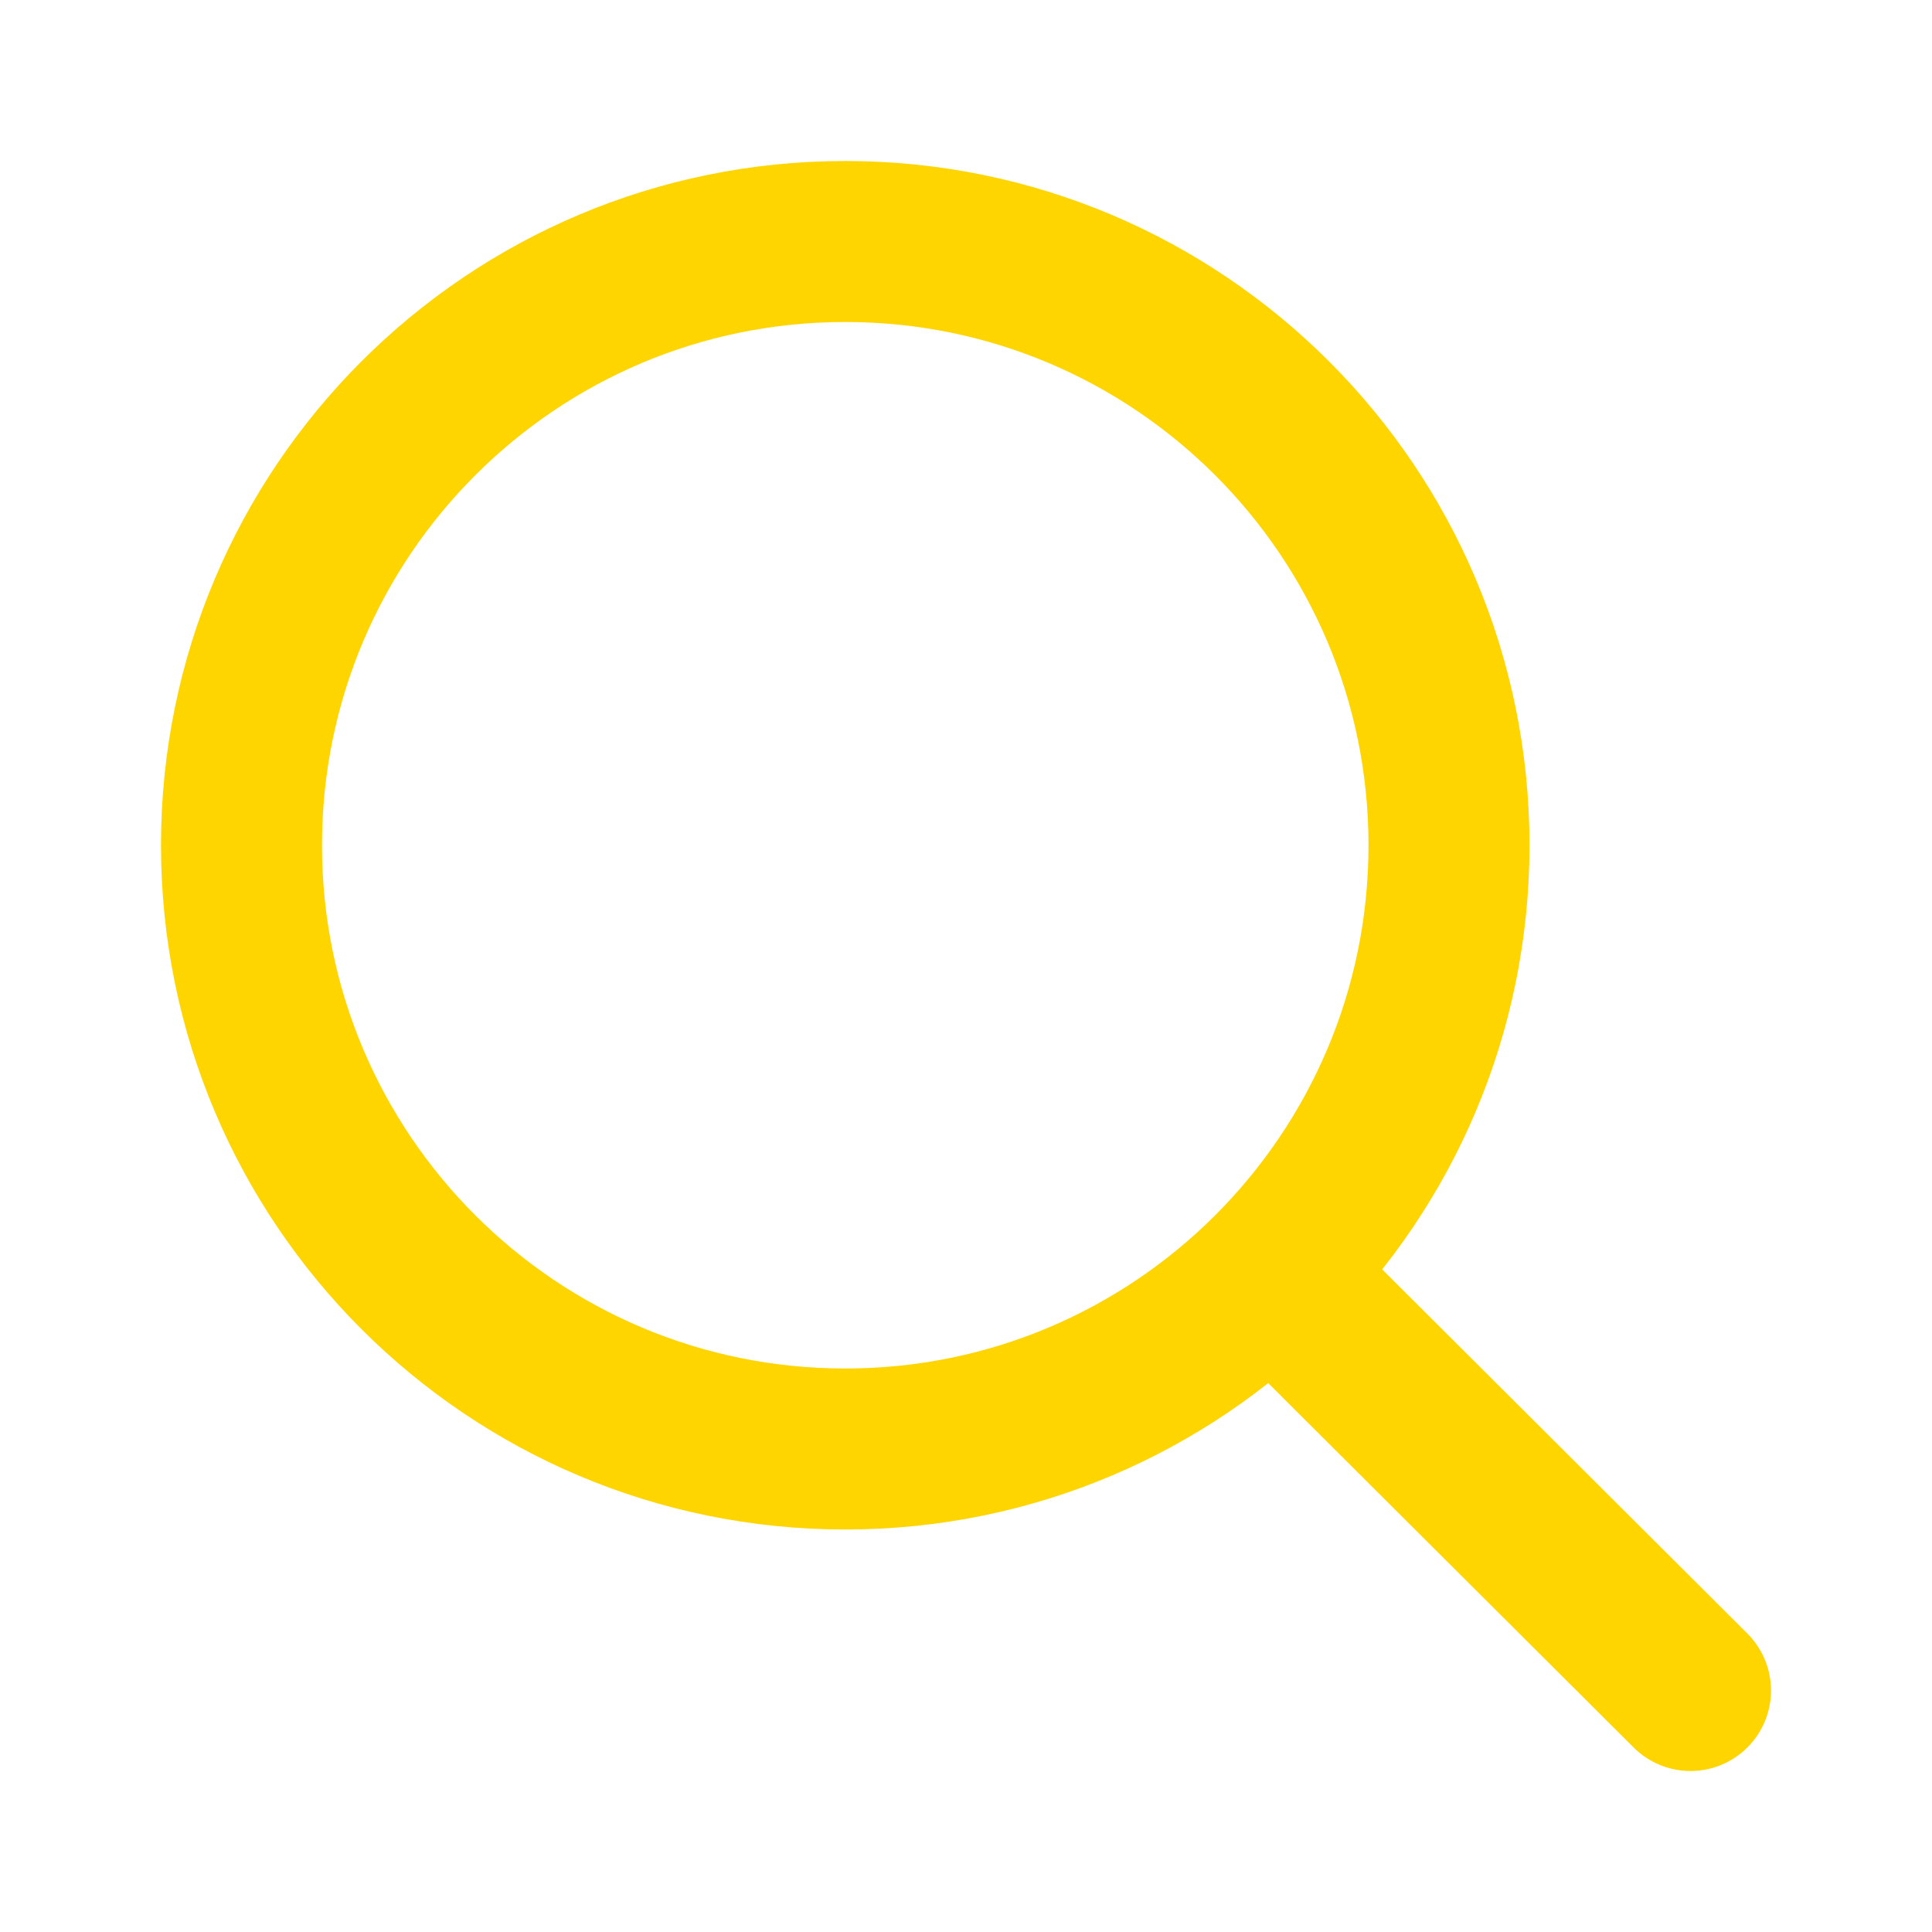
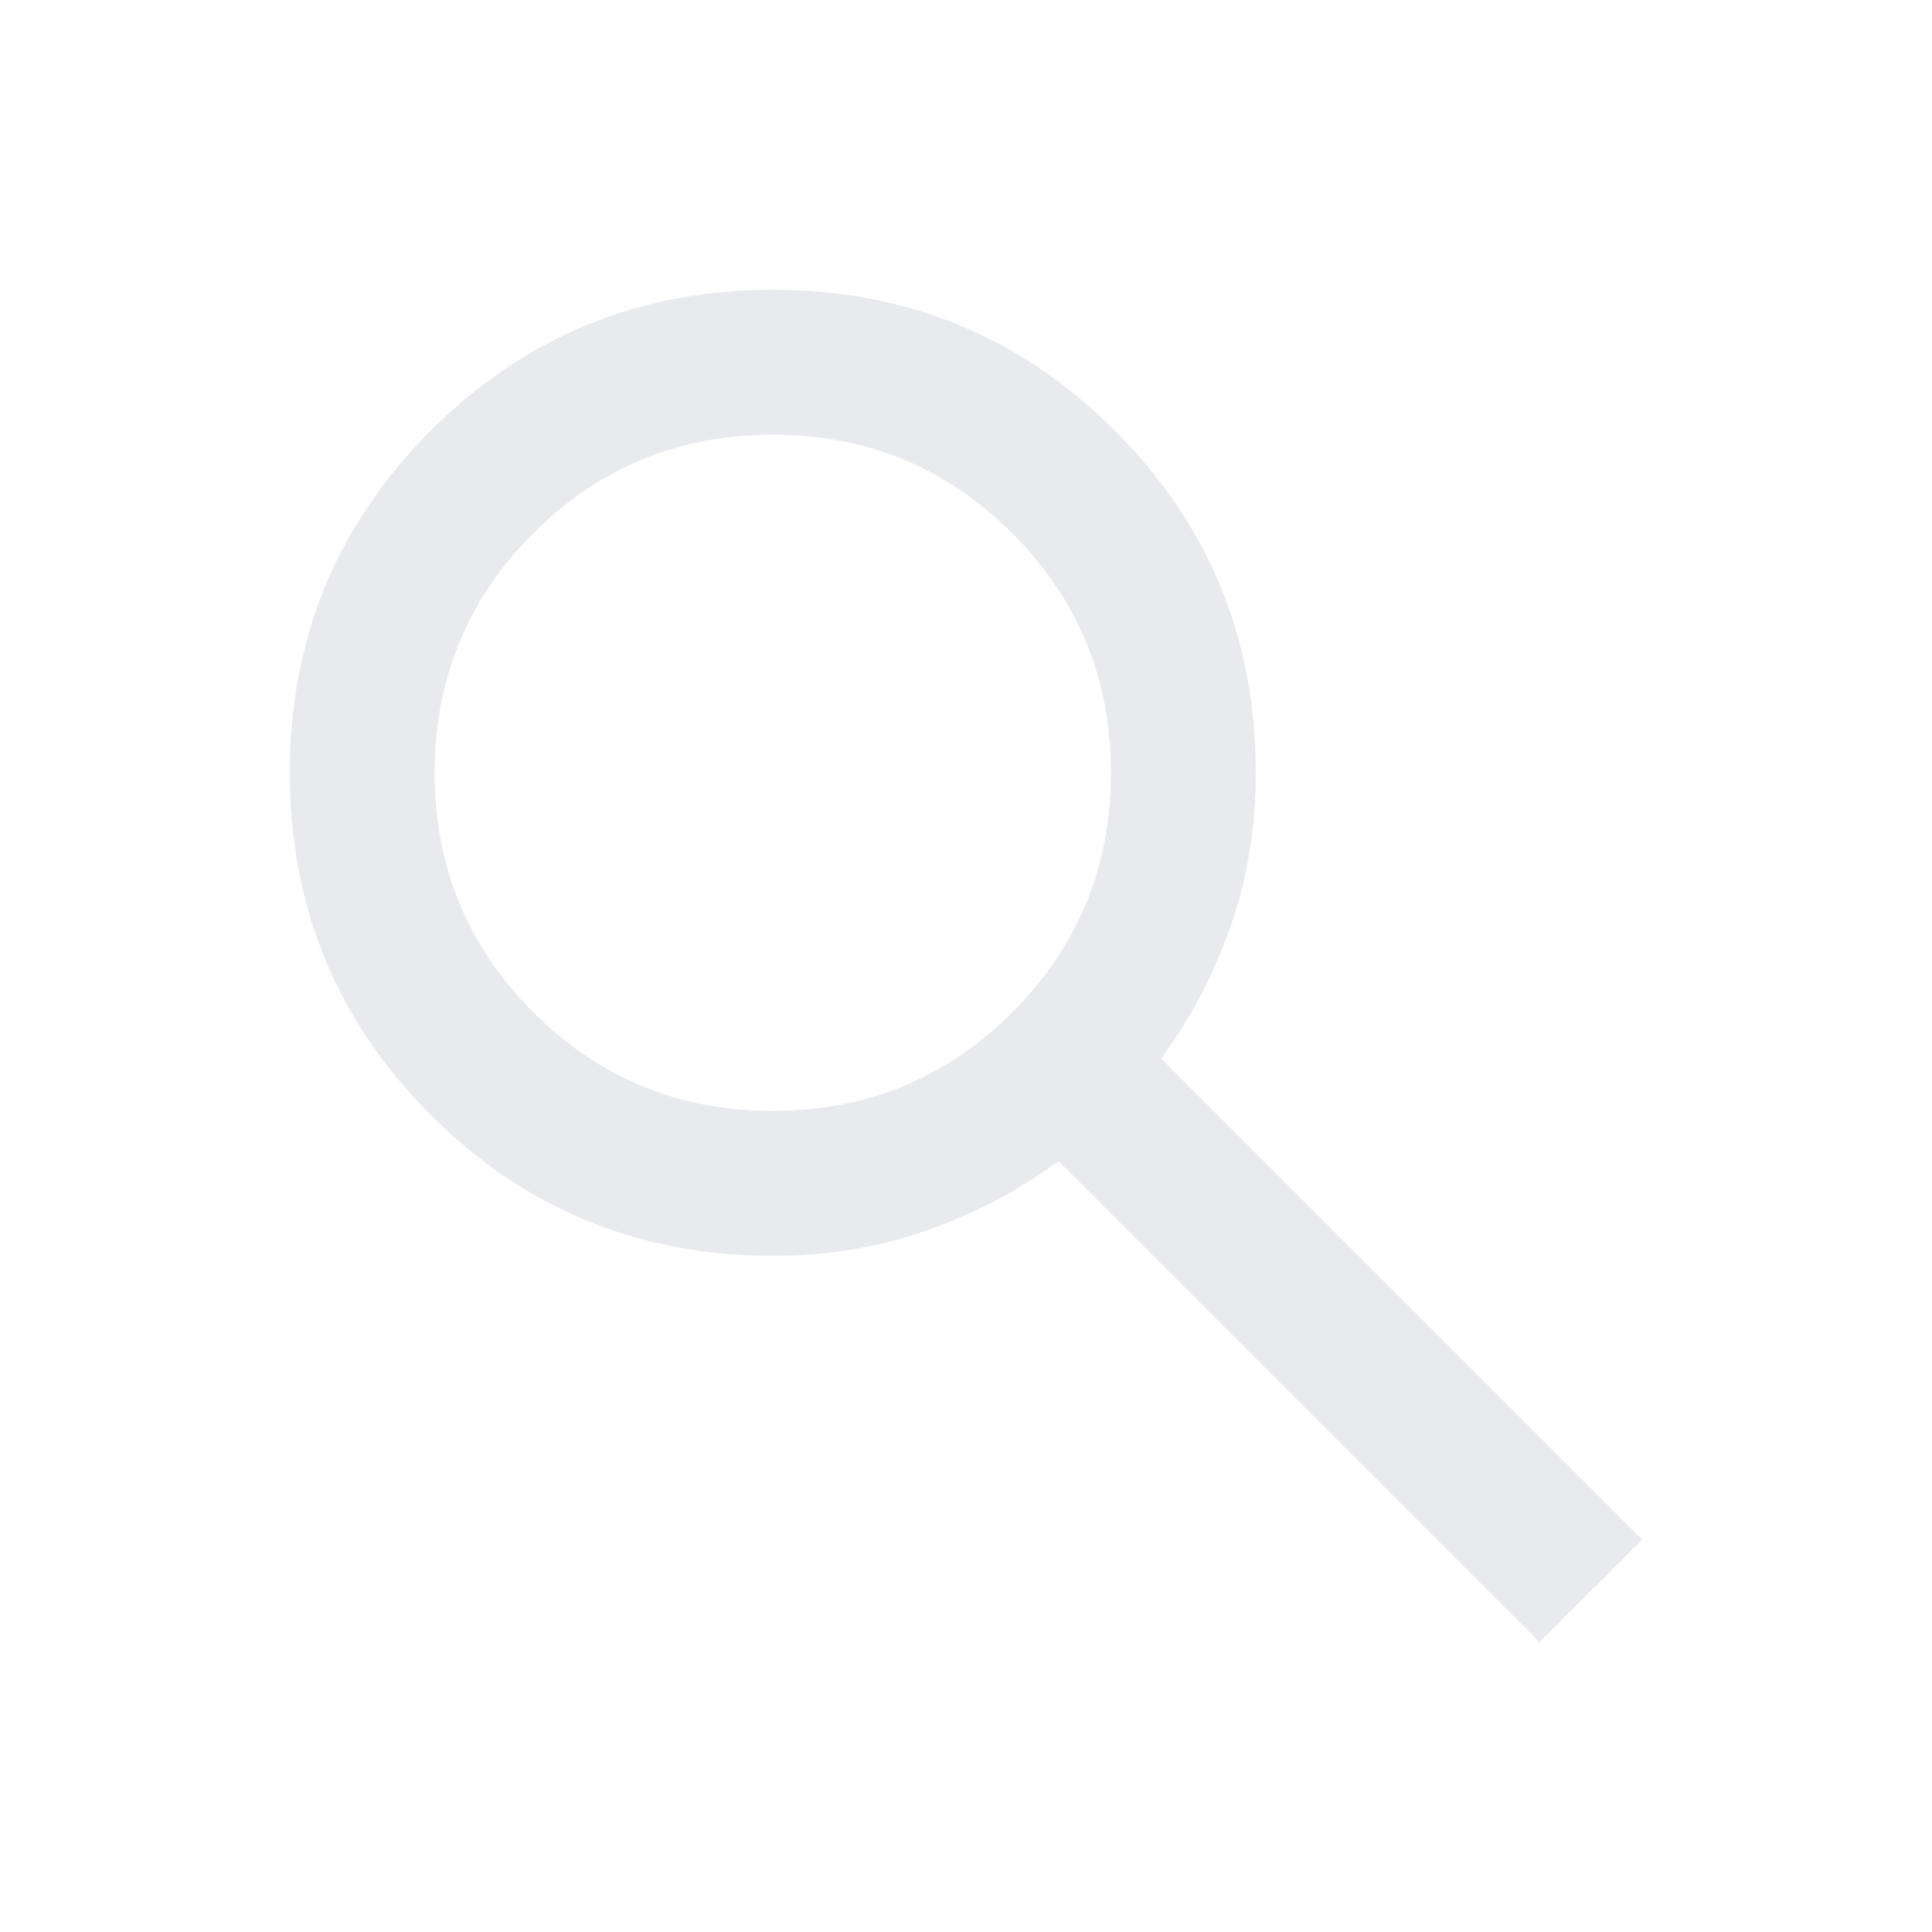
- <svg xmlns="http://www.w3.org/2000/svg" width="800px" height="800px" viewBox="0 0 24 24" fill="none">
-   <g id="SVGRepo_bgCarrier" stroke-width="0" />
-   <g id="SVGRepo_tracerCarrier" stroke-linecap="round" stroke-linejoin="round" />
-   <g id="SVGRepo_iconCarrier">
-     <path d="M15.796 15.811L21 21M18 10.5C18 14.642 14.642 18 10.5 18C6.358 18 3 14.642 3 10.5C3 6.358 6.358 3 10.5 3C14.642 3 18 6.358 18 10.5Z" stroke="#ffd500" stroke-width="2" stroke-linecap="round" stroke-linejoin="round" />
-   </g>
+ <svg xmlns="http://www.w3.org/2000/svg" height="20px" viewBox="0 -960 960 960" width="20px" fill="#e8eaed">
+   <path d="M765-144 526-383q-30 22-65.79 34.5-35.79 12.5-76.18 12.5Q284-336 214-406t-70-170q0-100 70-170t170-70q100 0 170 70t70 170.03q0 40.39-12.5 76.18Q599-464 577-434l239 239-51 51ZM384-408q70 0 119-49t49-119q0-70-49-119t-119-49q-70 0-119 49t-49 119q0 70 49 119t119 49Z" />
</svg>
